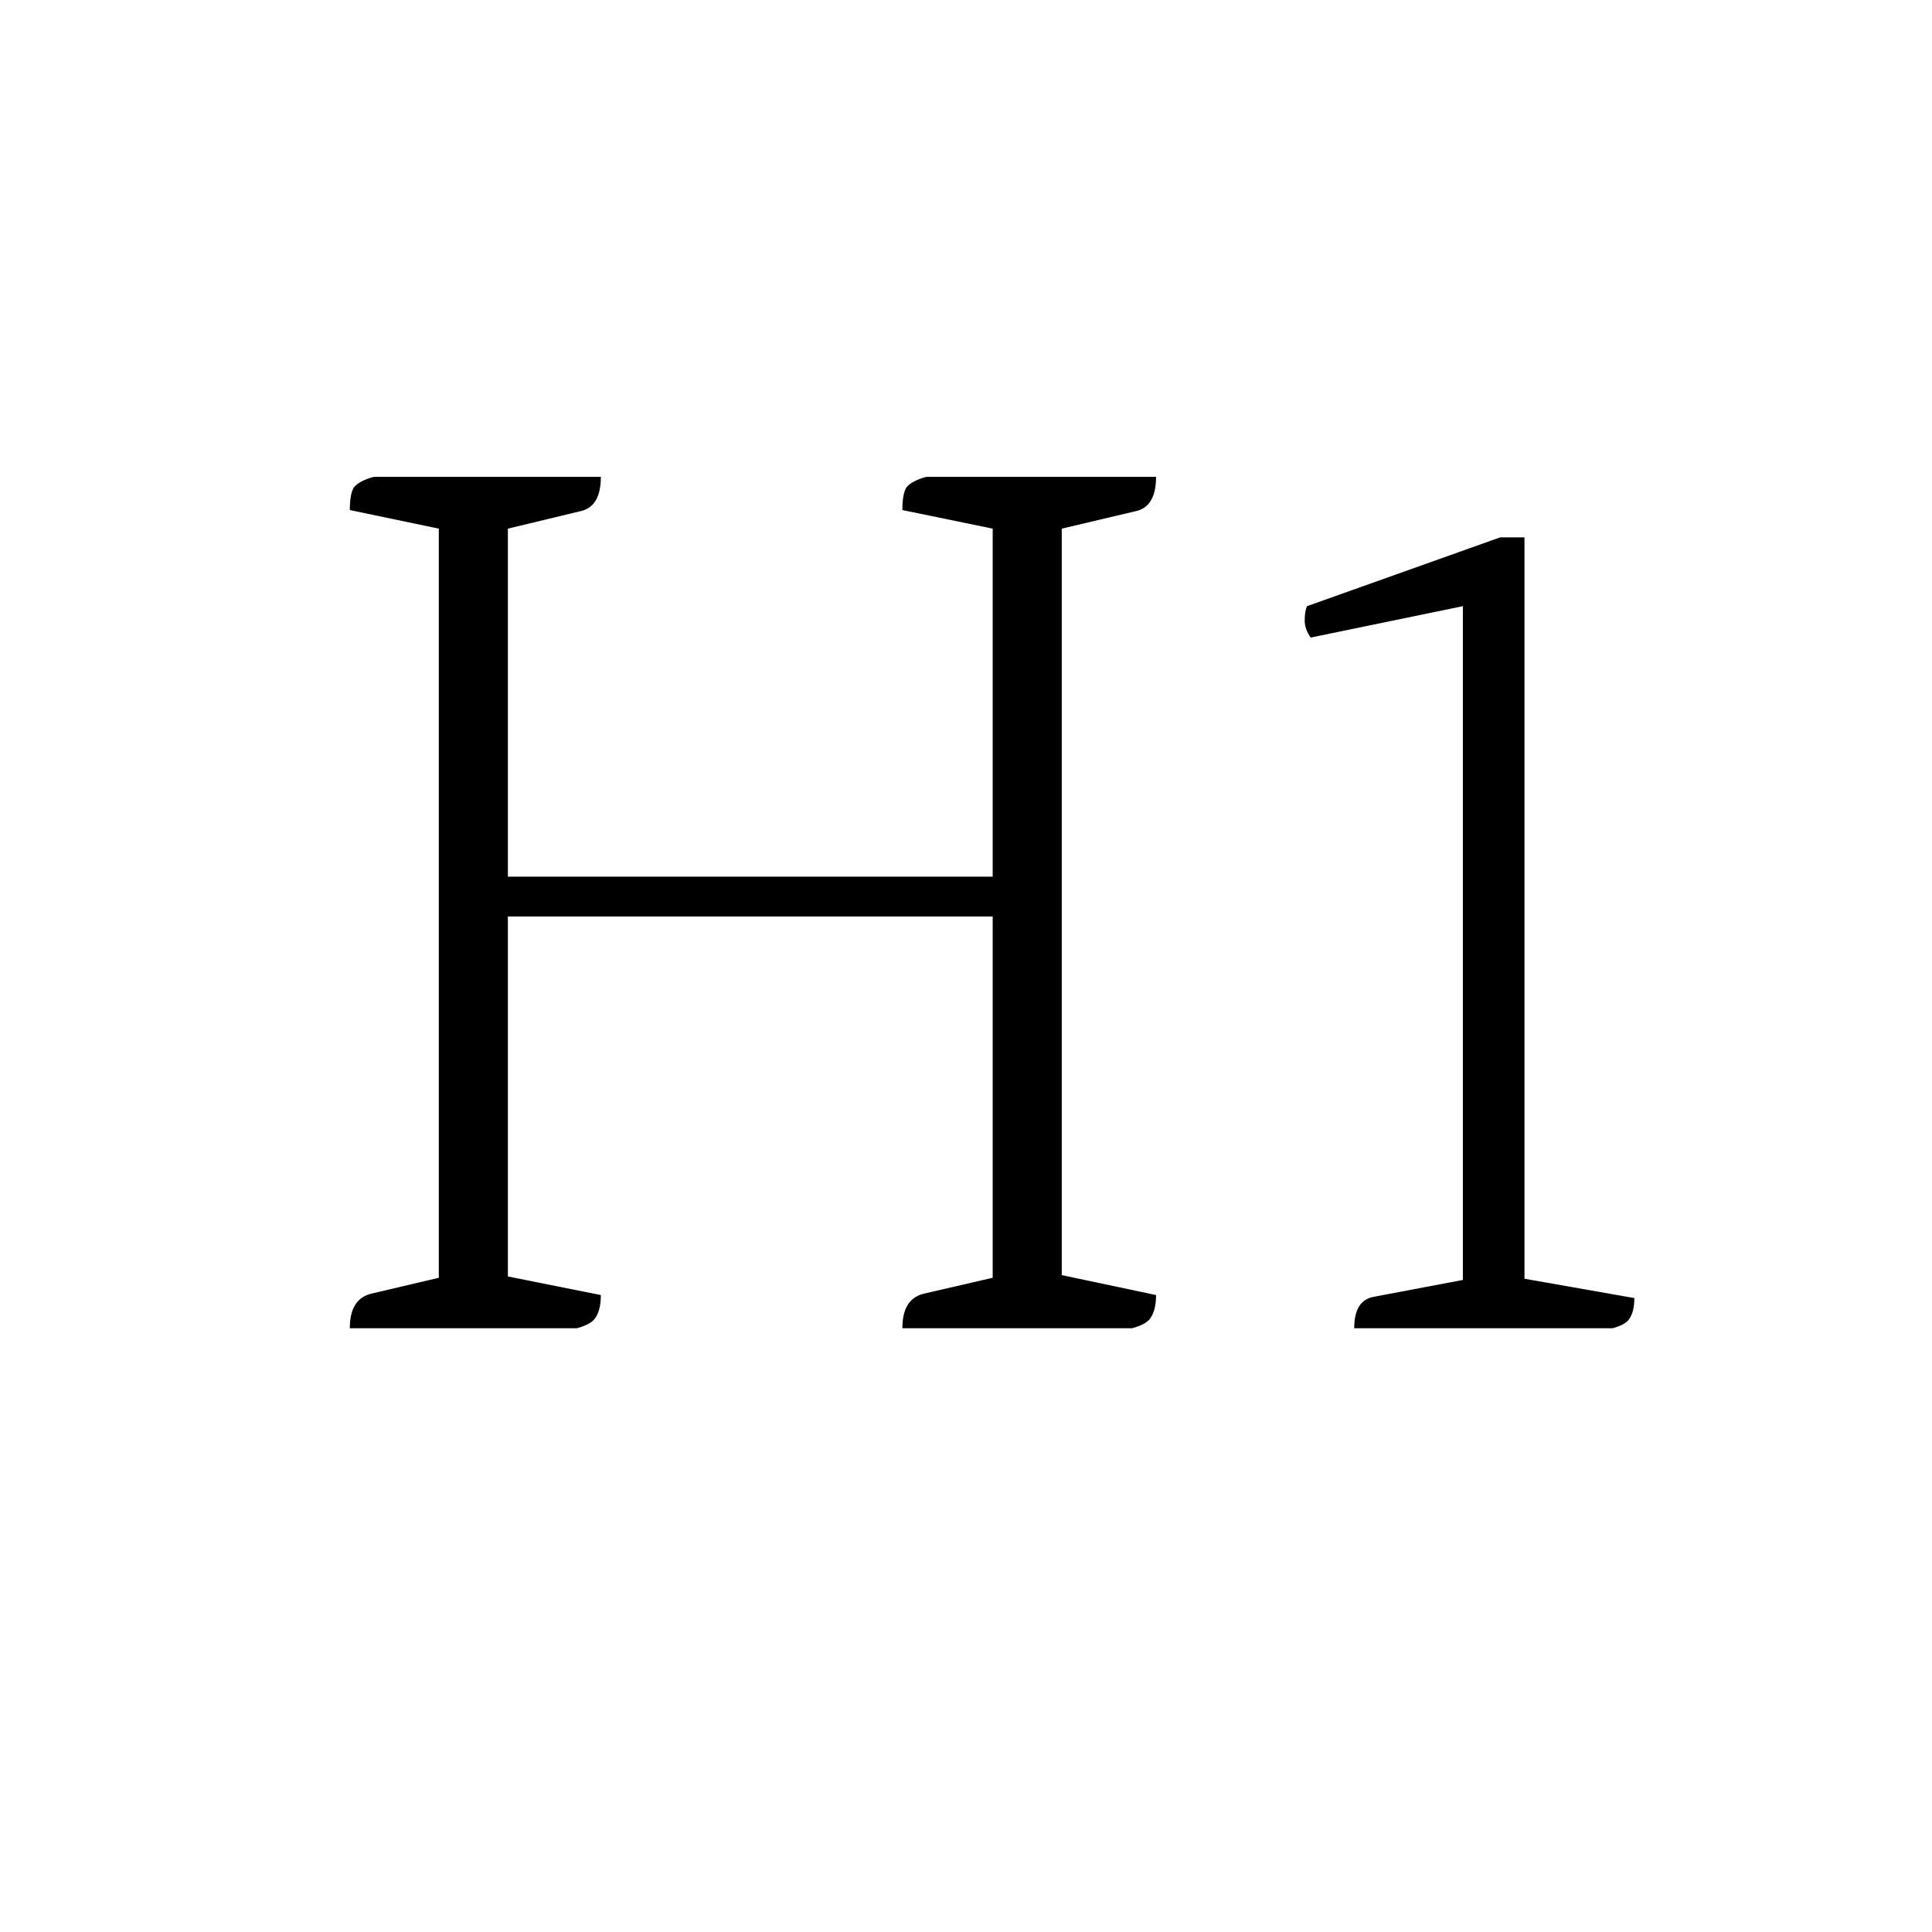
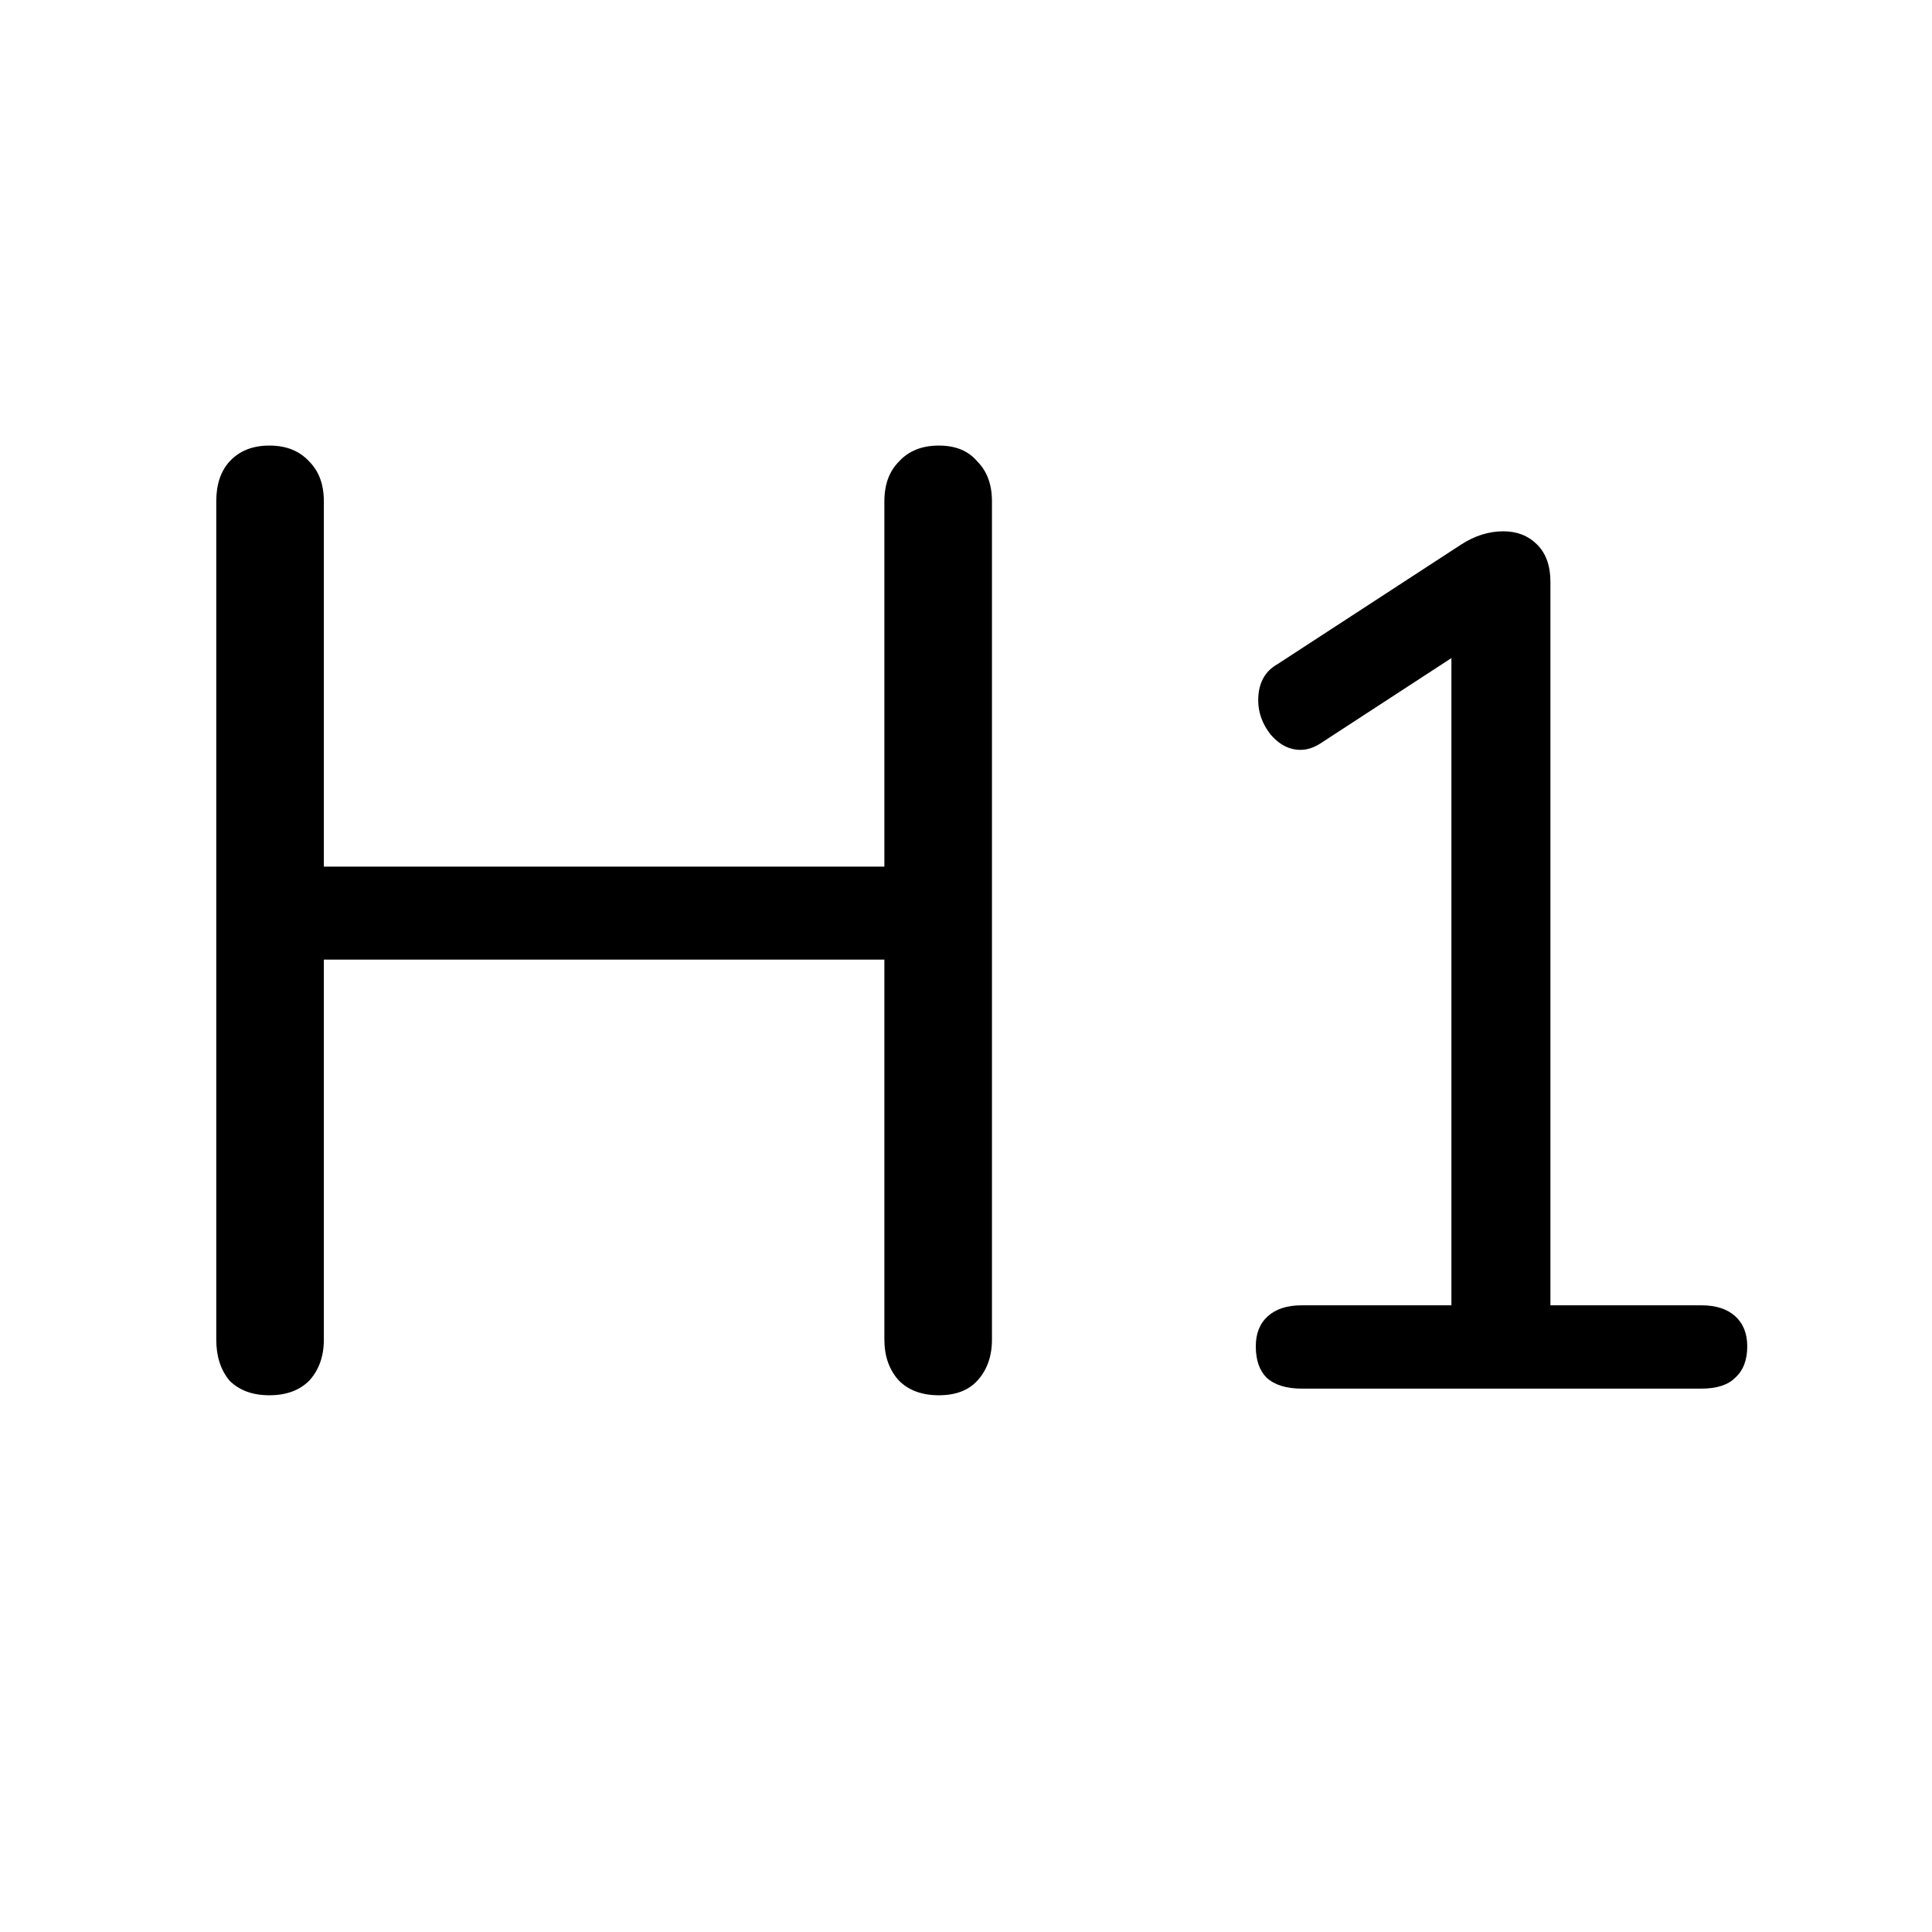
<svg xmlns="http://www.w3.org/2000/svg" width="32" height="32" viewBox="0 0 32 32" fill="none">
-   <path d="M5.794 22C5.794 21.677 5.911 21.487 6.146 21.428L7.268 21.164V8.756L5.794 8.448C5.794 8.272 5.816 8.147 5.86 8.074C5.919 8.001 6.029 7.942 6.19 7.898H9.952C9.952 8.235 9.835 8.426 9.6 8.47L8.412 8.756V14.52H16.442V8.756L14.946 8.448C14.946 8.272 14.968 8.147 15.012 8.074C15.071 8.001 15.181 7.942 15.342 7.898H19.148C19.148 8.235 19.031 8.426 18.796 8.47L17.586 8.756V21.12L19.148 21.45C19.148 21.611 19.119 21.736 19.06 21.824C19.016 21.897 18.913 21.956 18.752 22H14.946C14.946 21.677 15.063 21.487 15.298 21.428L16.442 21.164V15.18H8.412V21.142L9.952 21.45C9.952 21.611 9.923 21.736 9.864 21.824C9.82 21.897 9.717 21.956 9.556 22H5.794ZM22.43 22C22.43 21.693 22.536 21.52 22.75 21.48L24.23 21.2V10.04L21.709 10.56C21.643 10.467 21.61 10.373 21.61 10.28C21.61 10.173 21.623 10.093 21.649 10.04L24.849 8.9H25.25V21.18L27.07 21.5C27.07 21.647 27.043 21.76 26.989 21.84C26.95 21.907 26.856 21.96 26.709 22H22.43Z" fill="black" />
+   <path d="M15.55 7.38C15.829 7.38 16.041 7.468 16.188 7.644C16.349 7.805 16.43 8.025 16.43 8.304V22.186C16.43 22.465 16.349 22.692 16.188 22.868C16.041 23.029 15.829 23.11 15.55 23.11C15.271 23.11 15.051 23.029 14.89 22.868C14.729 22.692 14.648 22.465 14.648 22.186V15.894H5.364V22.186C5.364 22.465 5.283 22.692 5.122 22.868C4.961 23.029 4.741 23.11 4.462 23.11C4.183 23.11 3.963 23.029 3.802 22.868C3.655 22.692 3.582 22.465 3.582 22.186V8.304C3.582 8.025 3.655 7.805 3.802 7.644C3.963 7.468 4.183 7.38 4.462 7.38C4.741 7.38 4.961 7.468 5.122 7.644C5.283 7.805 5.364 8.025 5.364 8.304V14.354H14.648V8.304C14.648 8.025 14.729 7.805 14.89 7.644C15.051 7.468 15.271 7.38 15.55 7.38ZM28.18 21.62C28.42 21.62 28.607 21.68 28.74 21.8C28.873 21.92 28.94 22.087 28.94 22.3C28.94 22.527 28.873 22.7 28.74 22.82C28.62 22.94 28.433 23 28.18 23H21.56C21.306 23 21.113 22.94 20.98 22.82C20.86 22.7 20.8 22.527 20.8 22.3C20.8 22.087 20.866 21.92 21 21.8C21.133 21.68 21.32 21.62 21.56 21.62H24.04V10.9L21.86 12.32C21.753 12.387 21.646 12.42 21.54 12.42C21.353 12.42 21.186 12.333 21.04 12.16C20.907 11.987 20.84 11.8 20.84 11.6C20.84 11.32 20.947 11.12 21.16 11L24.2 9.02C24.427 8.873 24.66 8.8 24.9 8.8C25.127 8.8 25.313 8.873 25.46 9.02C25.607 9.167 25.68 9.373 25.68 9.64V21.62H28.18Z" fill="black" />
</svg>
